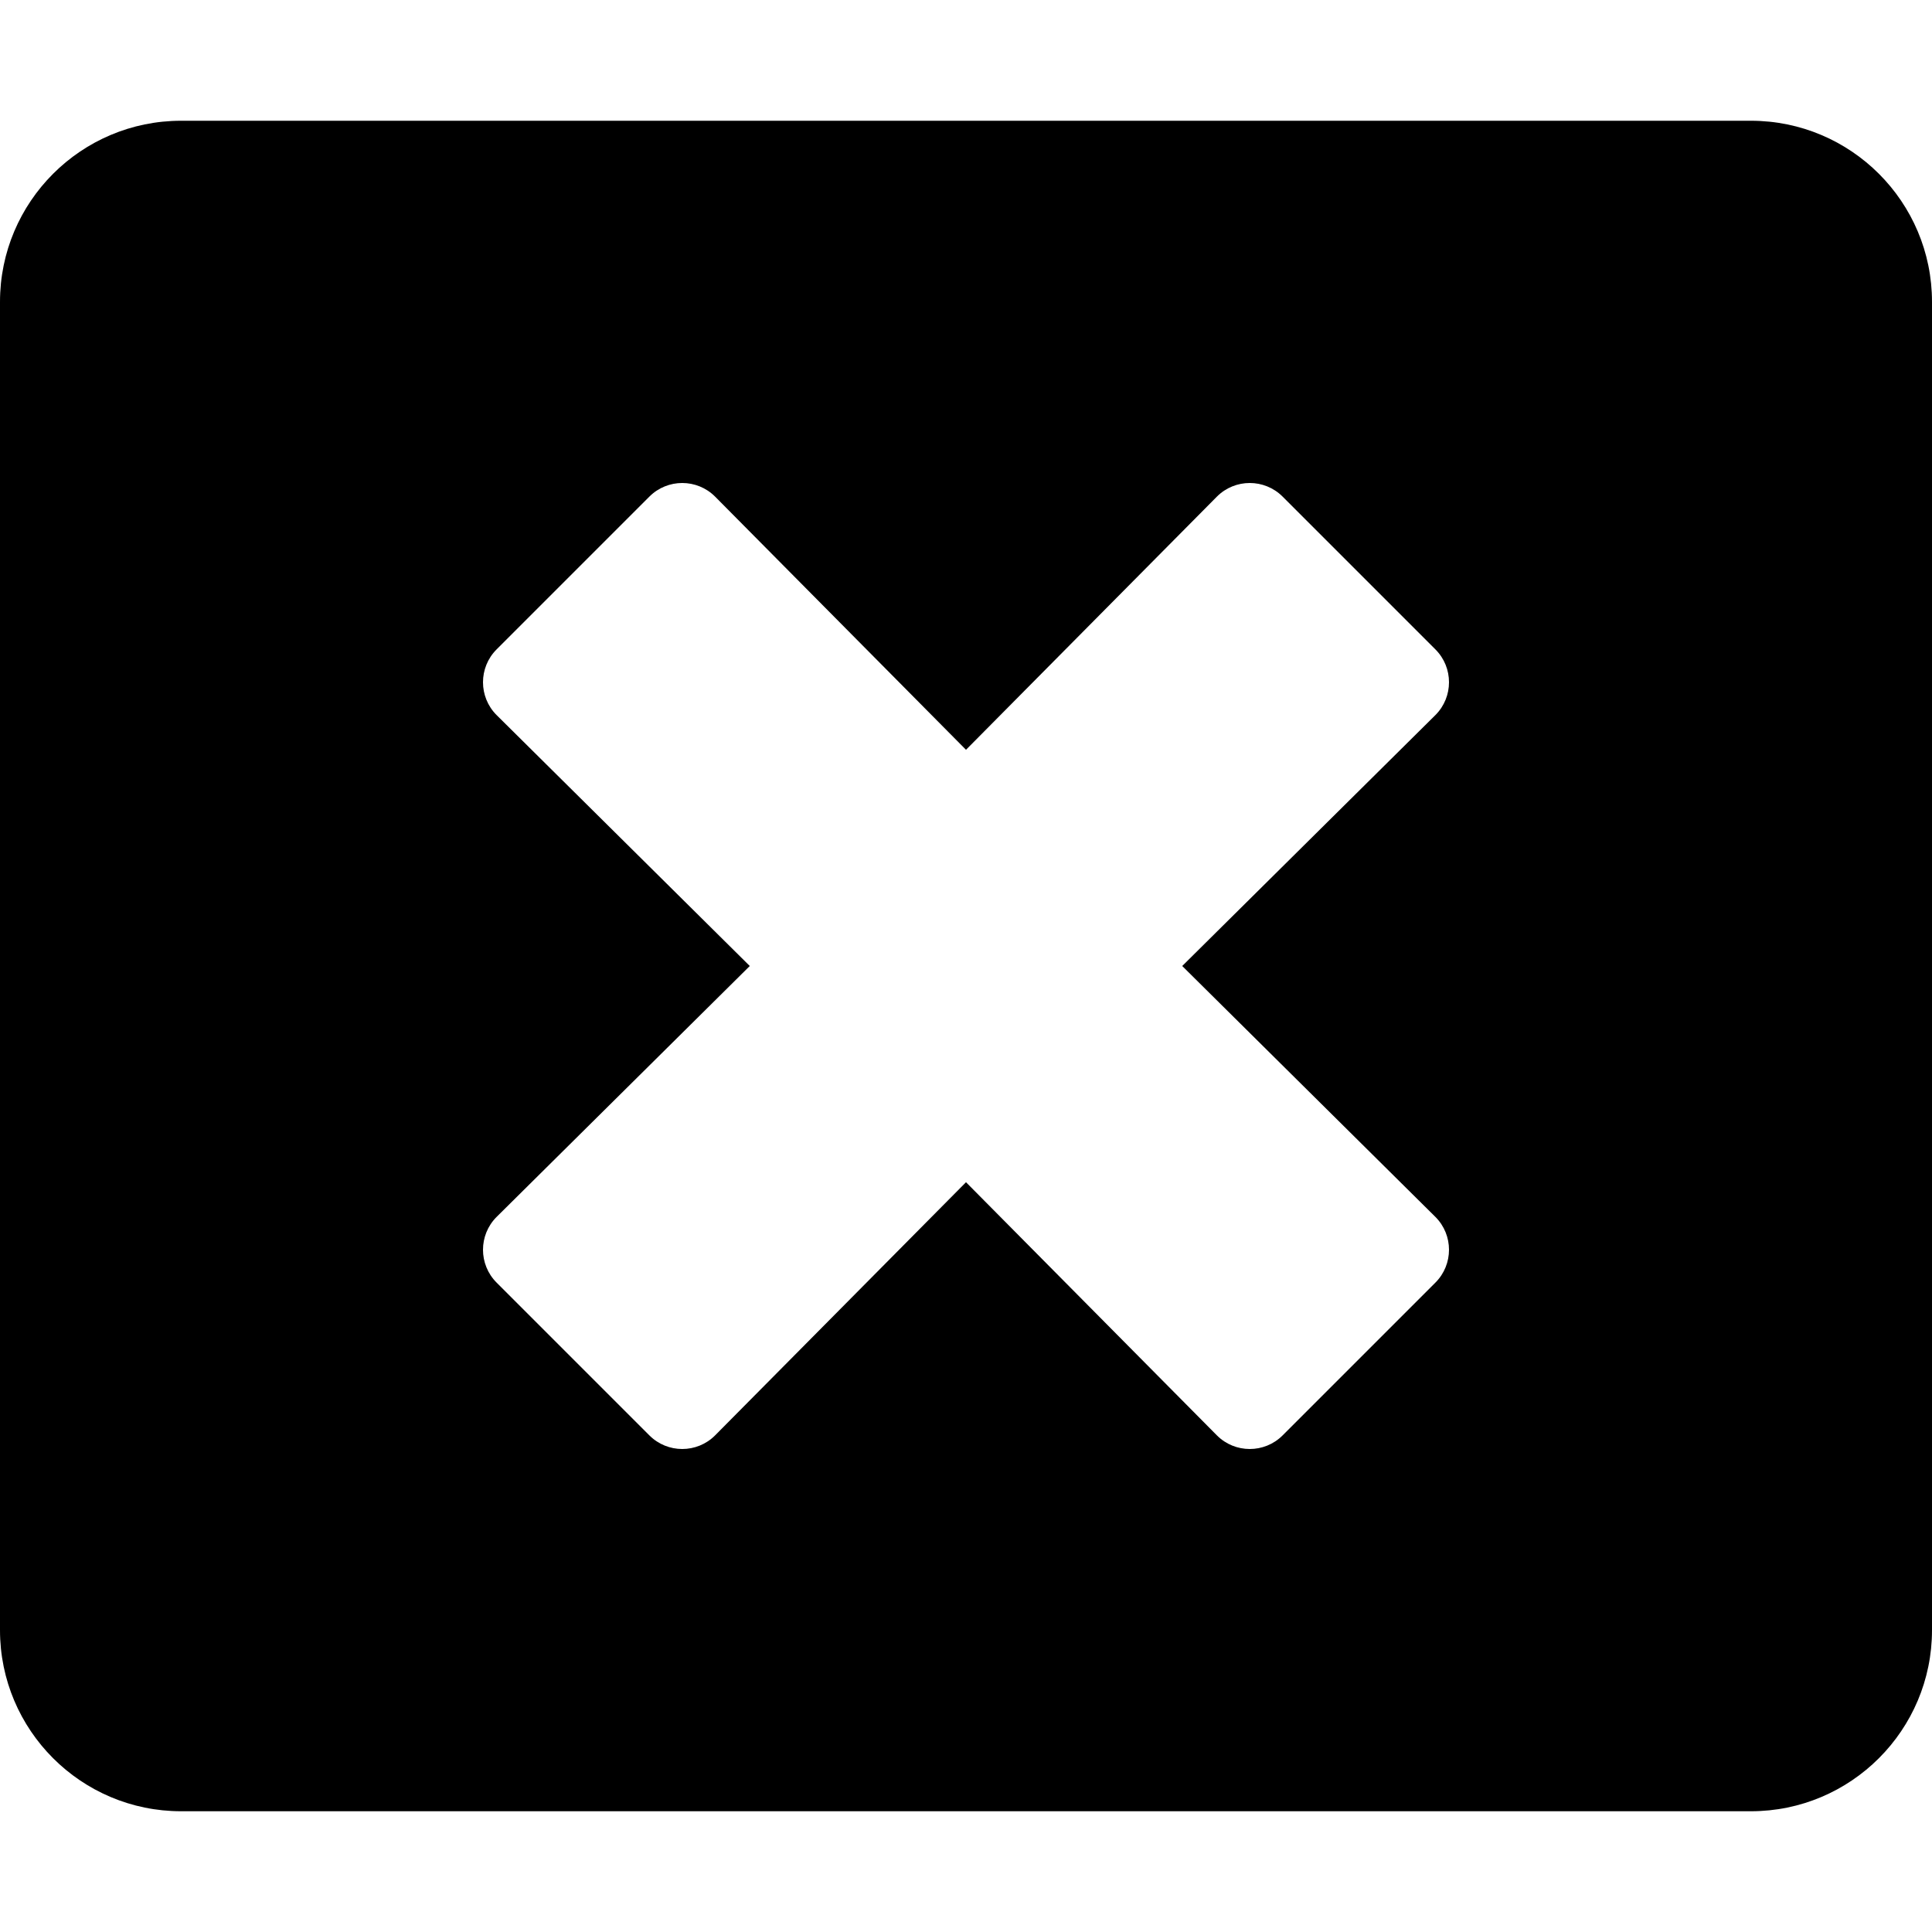
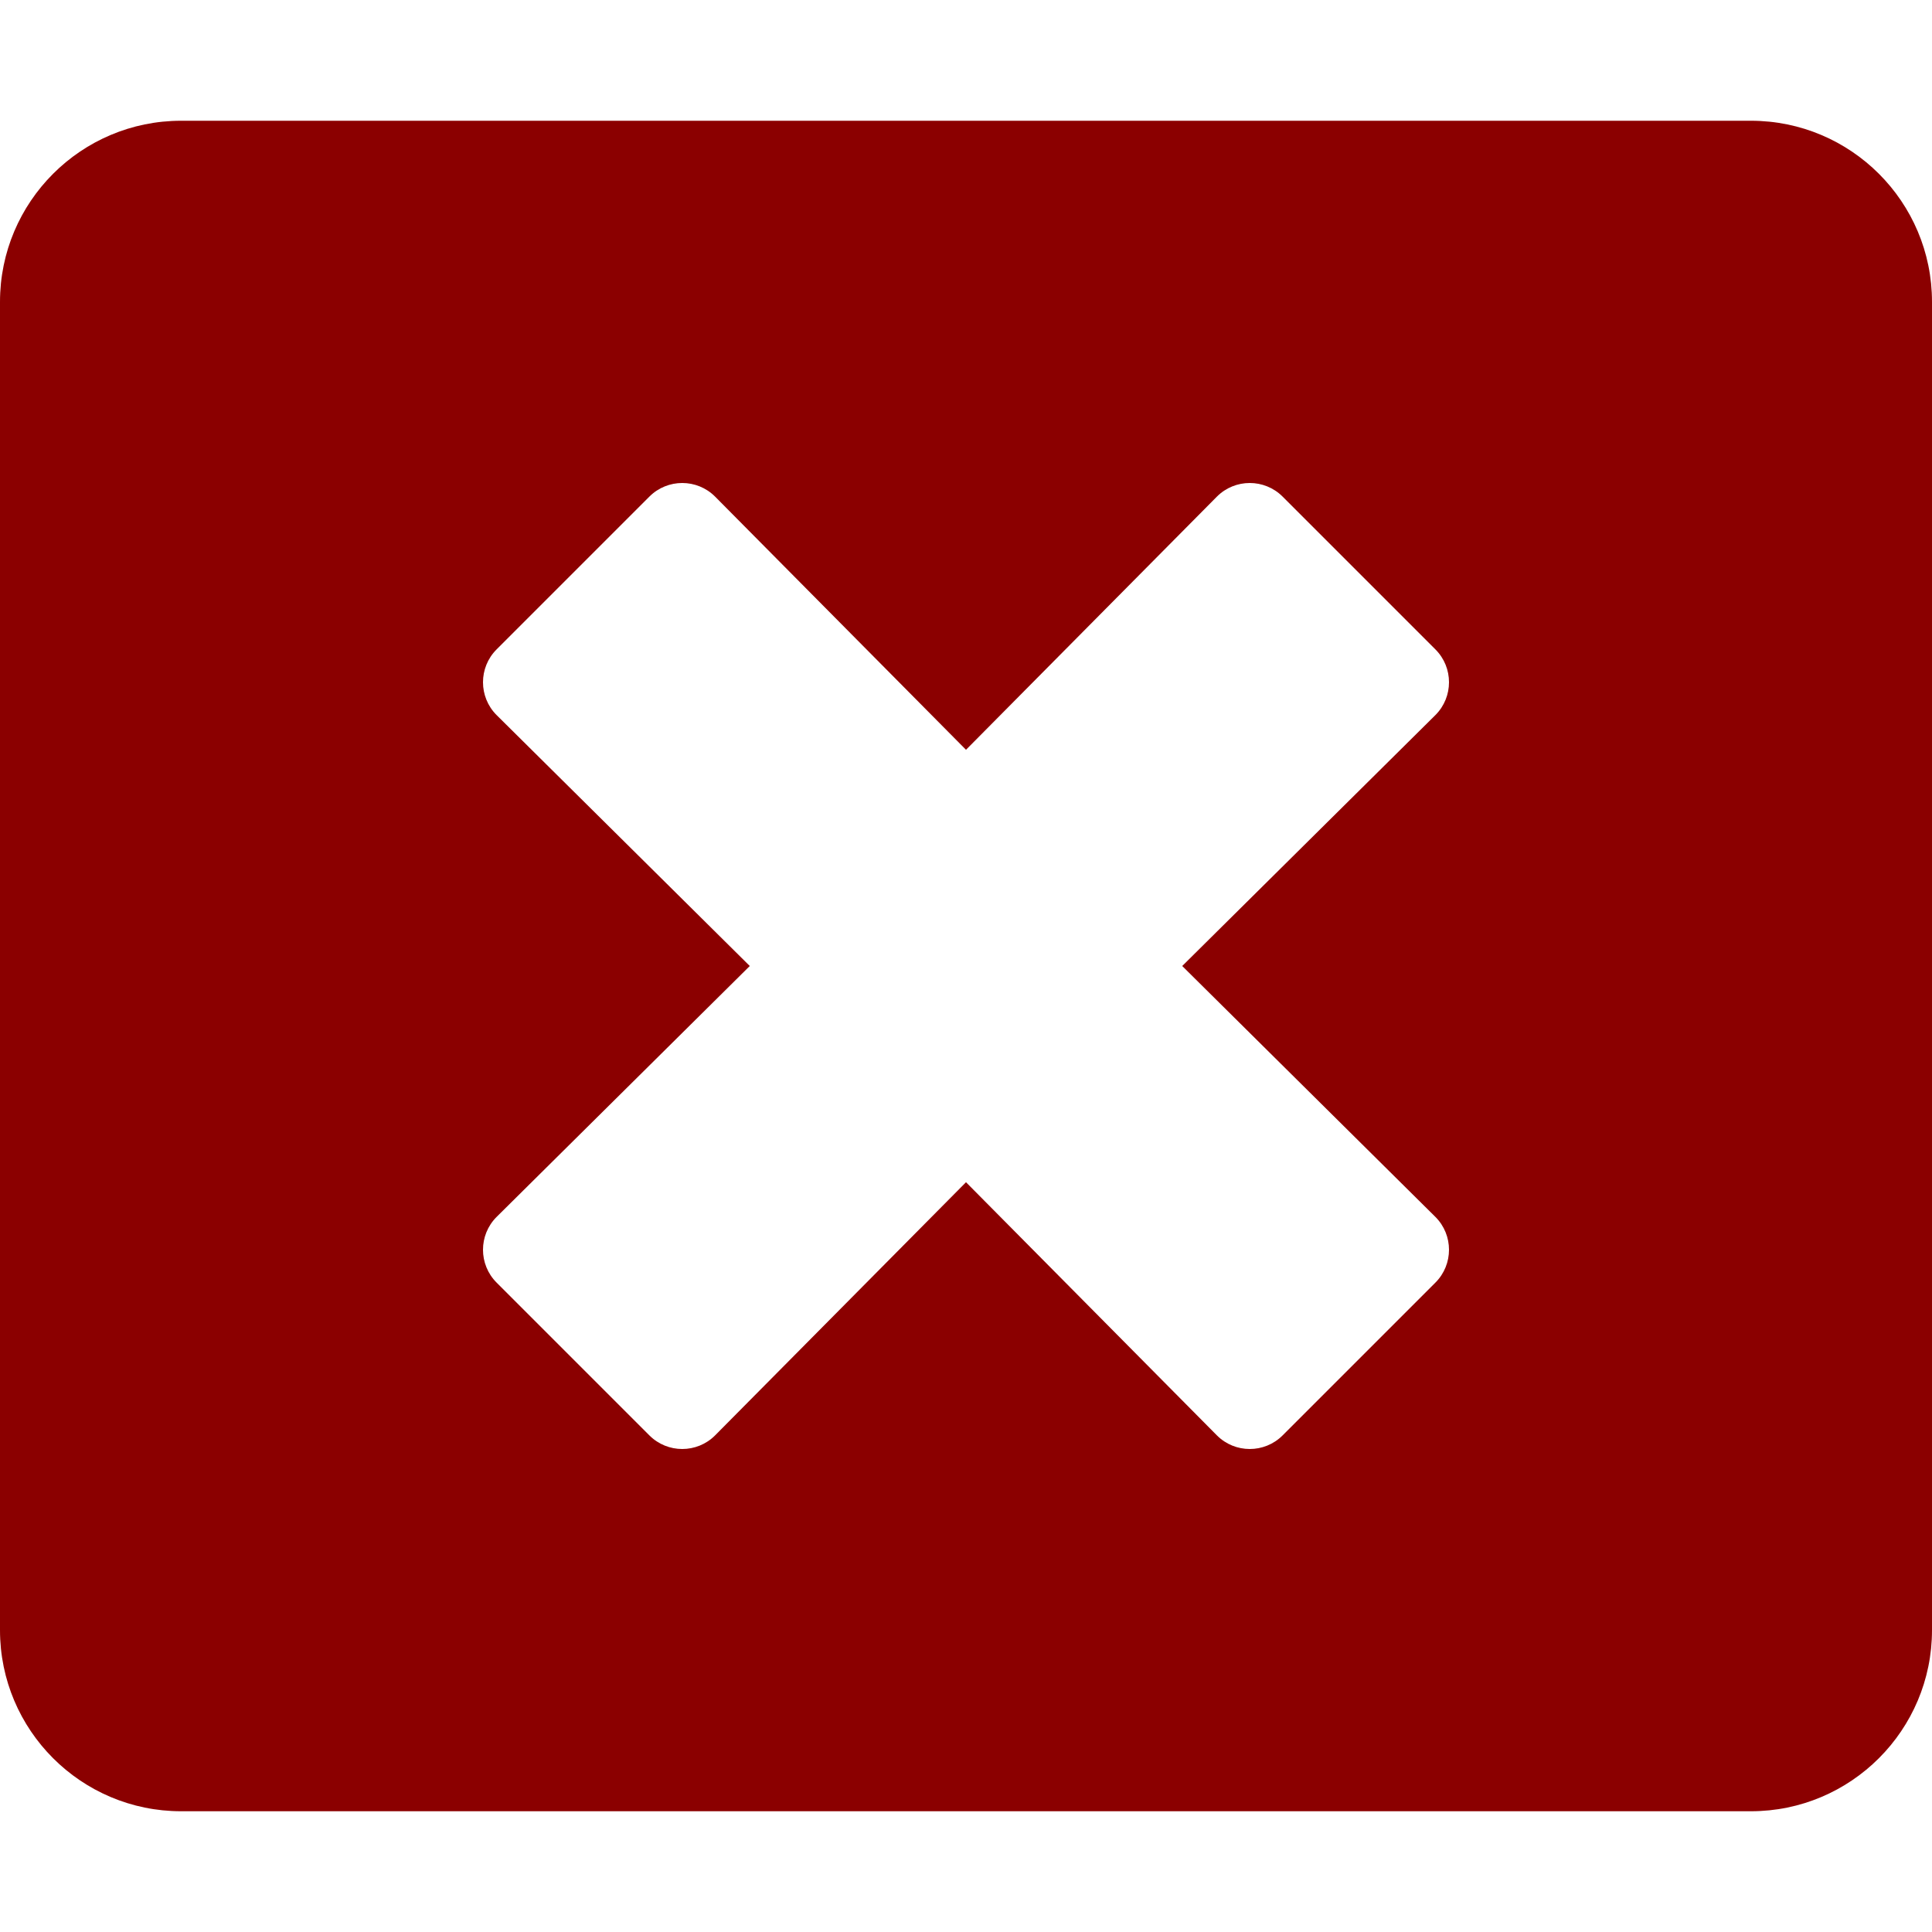
<svg xmlns="http://www.w3.org/2000/svg" width="1em" height="1em" viewBox="0 0 512 512">
-   <path fill="currentColor" d="M464 32H48C21.5 32 0 53.5 0 80v352c0 26.5 21.5 48 48 48h416c26.5 0 48-21.5 48-48V80c0-26.5-21.5-48-48-48m-83.6 290.5c4.8 4.8 4.8 12.6 0 17.4l-40.5 40.5c-4.8 4.8-12.6 4.8-17.4 0L256 313.3l-66.5 67.1c-4.8 4.8-12.6 4.8-17.4 0l-40.5-40.5c-4.8-4.8-4.8-12.6 0-17.4l67.1-66.5l-67.1-66.5c-4.8-4.8-4.8-12.6 0-17.4l40.5-40.5c4.8-4.8 12.6-4.8 17.4 0l66.5 67.1l66.5-67.1c4.8-4.8 12.6-4.8 17.4 0l40.5 40.5c4.8 4.8 4.8 12.6 0 17.4L313.3 256z" />
+   <path fill="darkred" d="M464 32H48C21.5 32 0 53.5 0 80v352c0 26.5 21.5 48 48 48h416c26.5 0 48-21.5 48-48V80c0-26.5-21.5-48-48-48m-83.6 290.5c4.8 4.8 4.8 12.6 0 17.4l-40.5 40.5c-4.8 4.8-12.6 4.8-17.4 0L256 313.3l-66.5 67.1c-4.8 4.8-12.6 4.8-17.4 0l-40.5-40.5c-4.8-4.8-4.8-12.6 0-17.4l67.1-66.5l-67.1-66.5c-4.8-4.8-4.8-12.6 0-17.4l40.5-40.5c4.8-4.8 12.6-4.8 17.4 0l66.5 67.1l66.5-67.1c4.8-4.8 12.6-4.8 17.4 0l40.5 40.5c4.8 4.8 4.8 12.6 0 17.4L313.3 256z" />
</svg>
